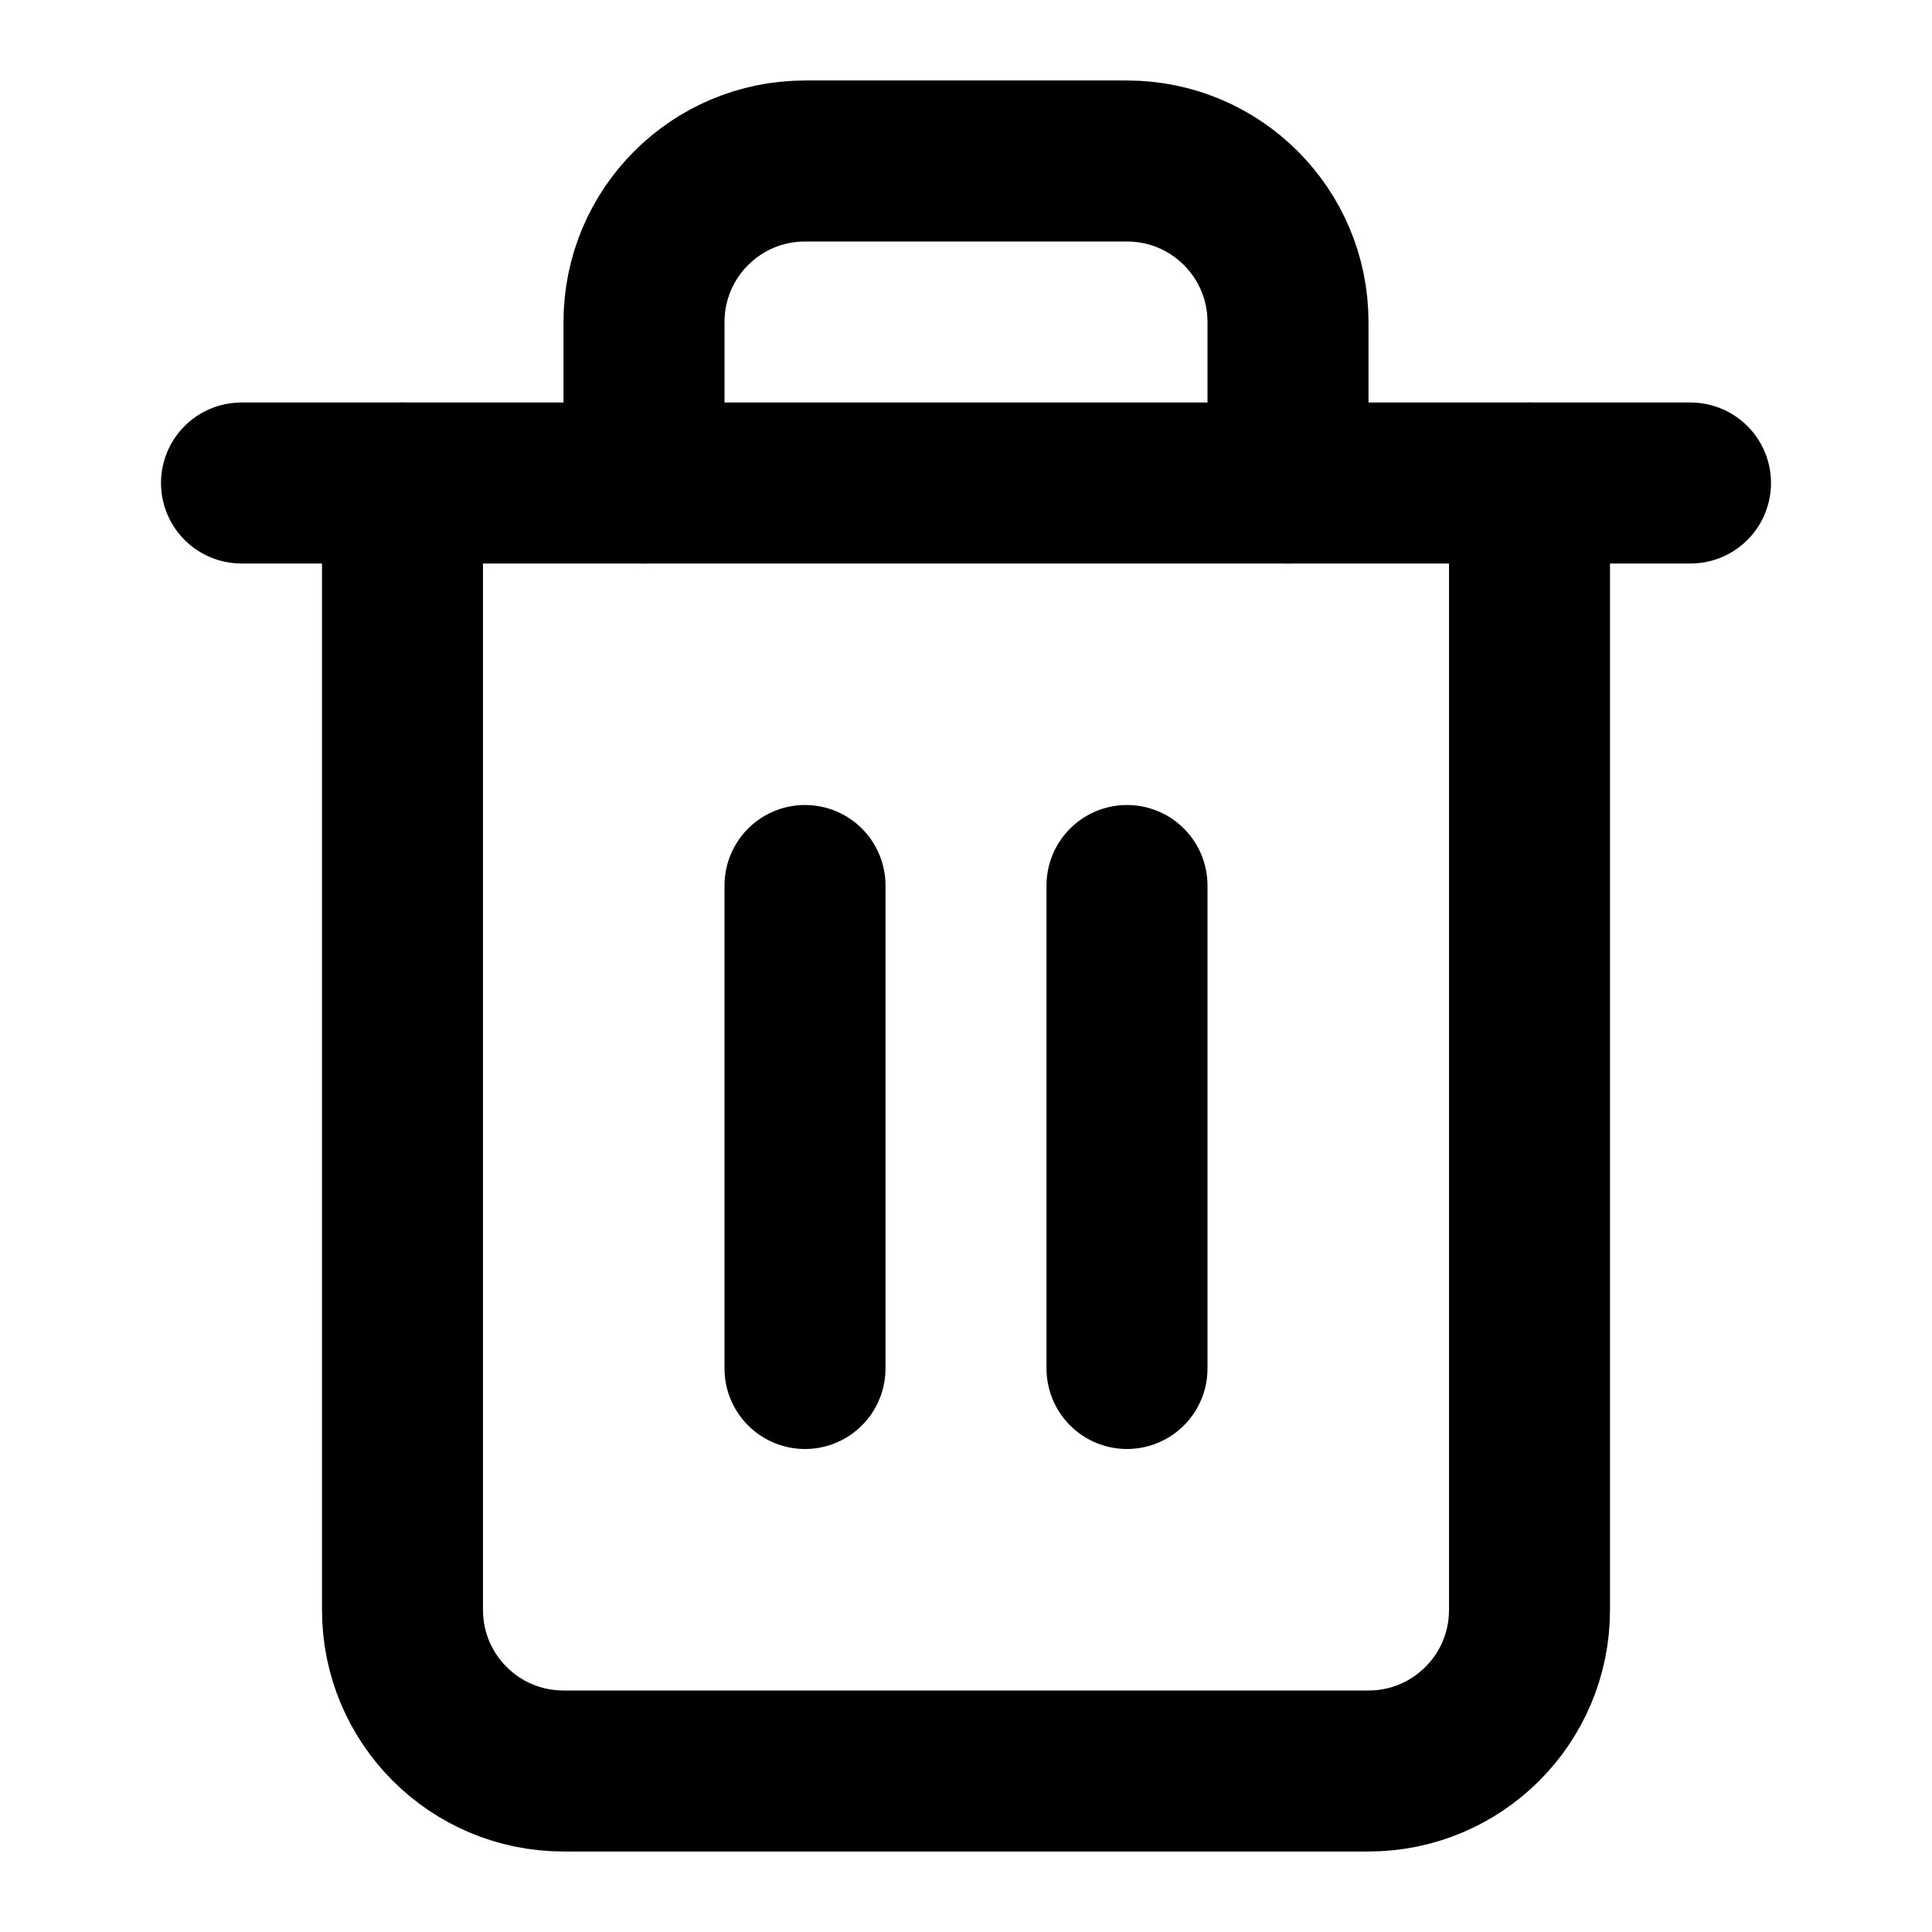
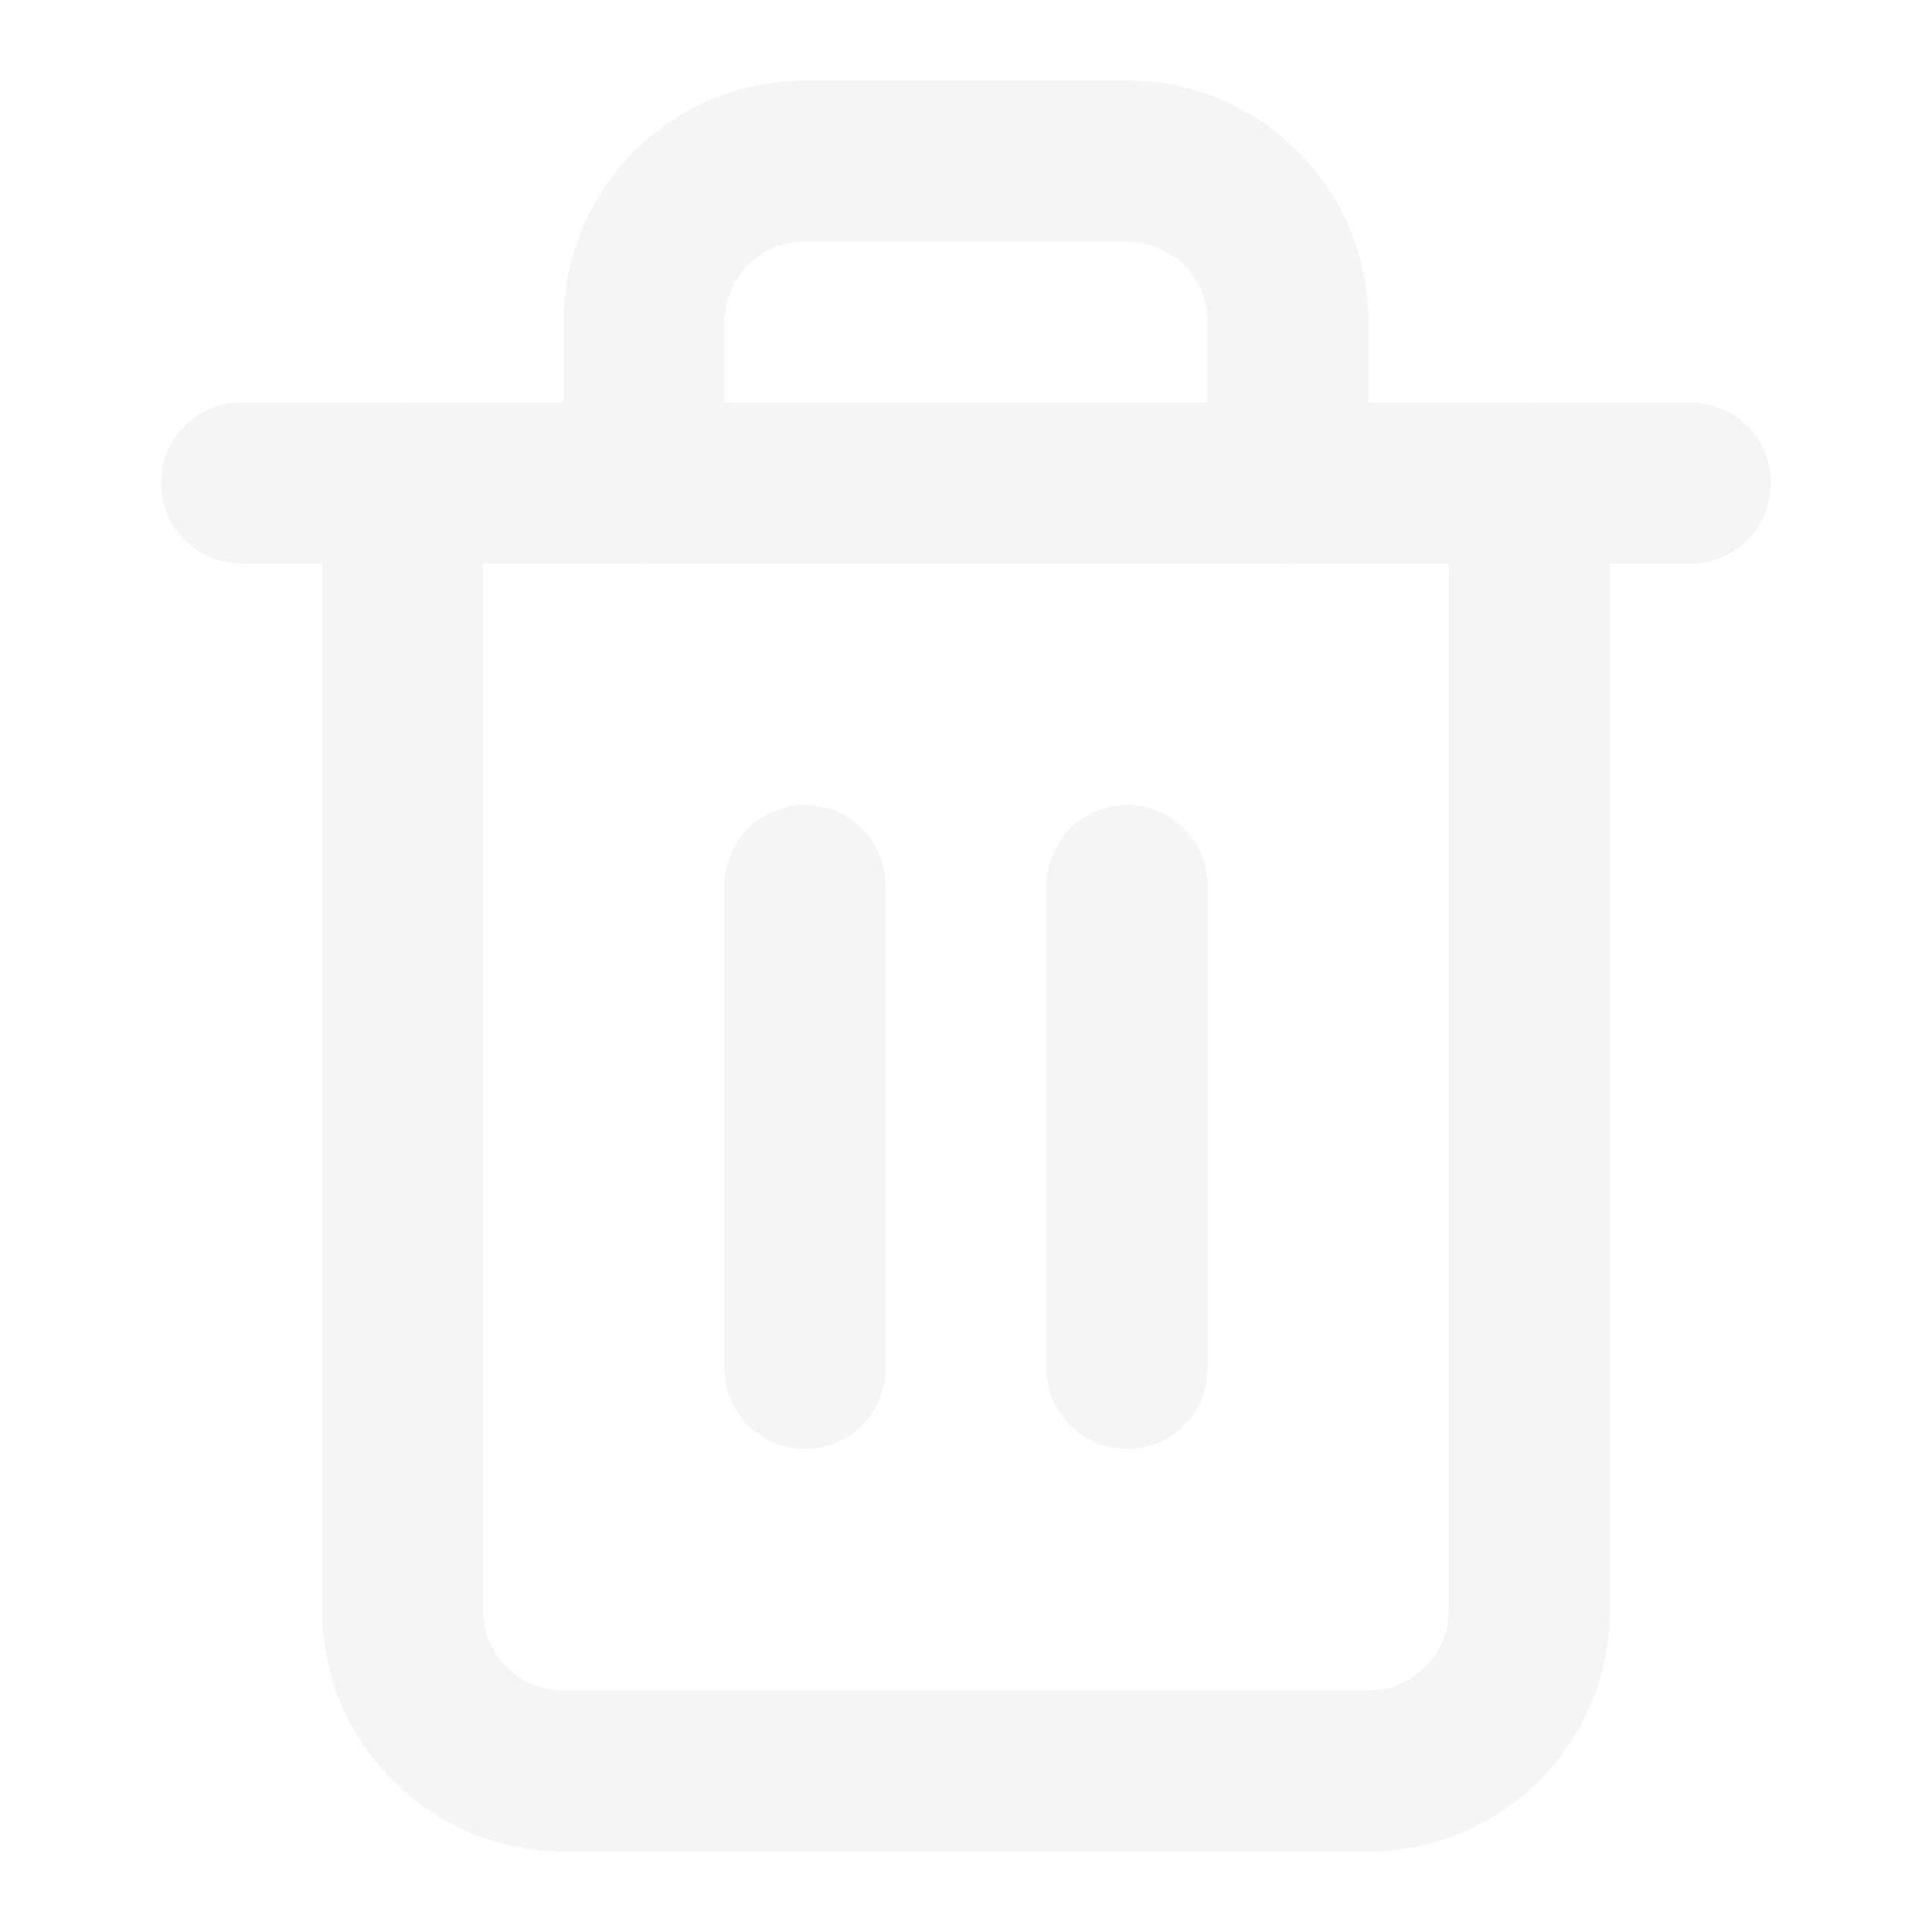
- <svg xmlns="http://www.w3.org/2000/svg" width="24" height="24" viewBox="0 0 24 24" fill="none" stroke="currentColor" stroke-width="2" stroke-linecap="round" stroke-linejoin="round" class="feather feather-trash-2">
+ <svg xmlns="http://www.w3.org/2000/svg" width="20" height="20" viewBox="0 0 24 24" fill="none" stroke="#f5f5f5" stroke-width="2" stroke-linecap="round" stroke-linejoin="round" class="feather feather-trash-2">
  <polyline points="3 6 5 6 21 6" />
  <path d="M19 6v14a2 2 0 0 1-2 2H7a2 2 0 0 1-2-2V6m3 0V4a2 2 0 0 1 2-2h4a2 2 0 0 1 2 2v2" />
  <line x1="10" y1="11" x2="10" y2="17" />
  <line x1="14" y1="11" x2="14" y2="17" />
</svg>
